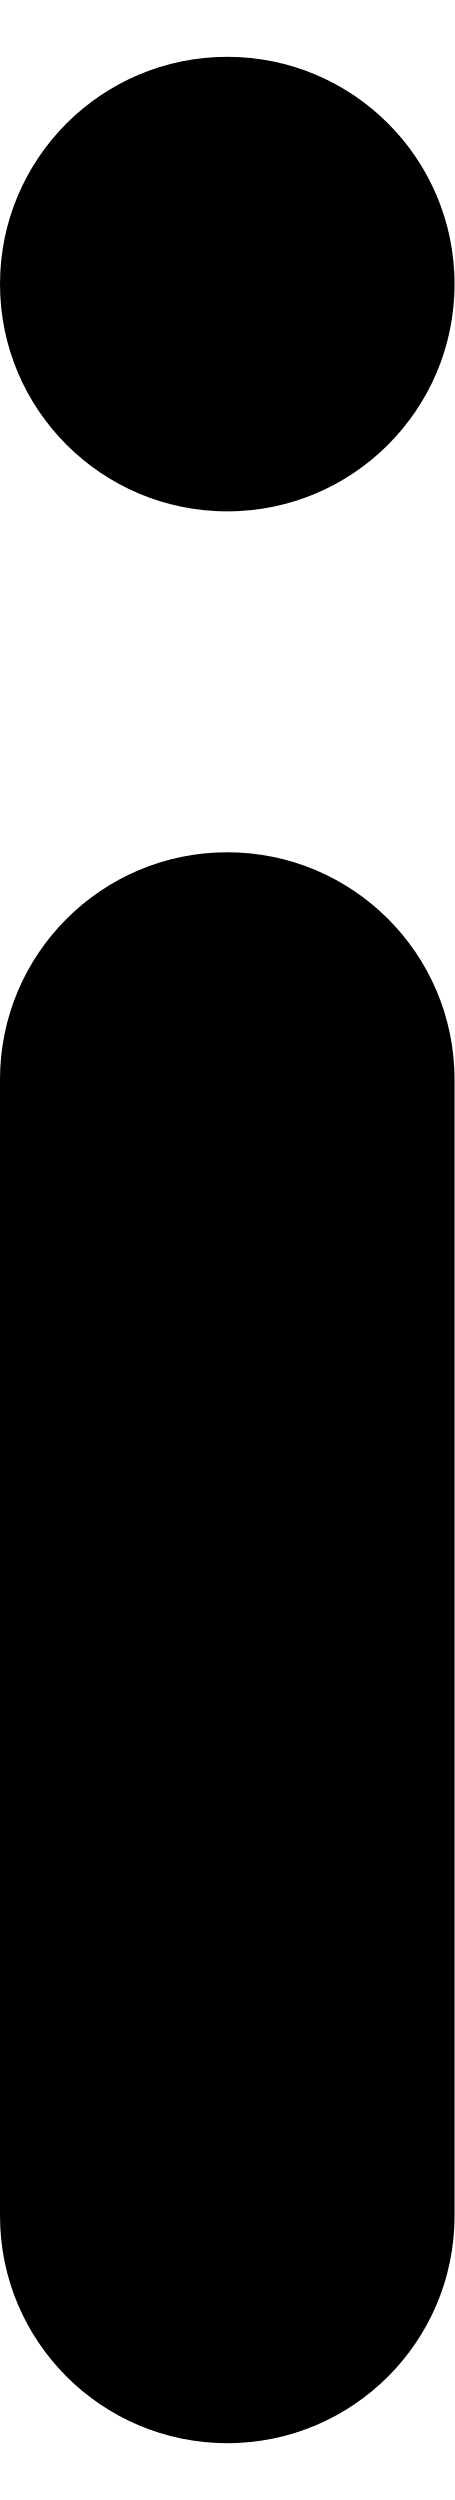
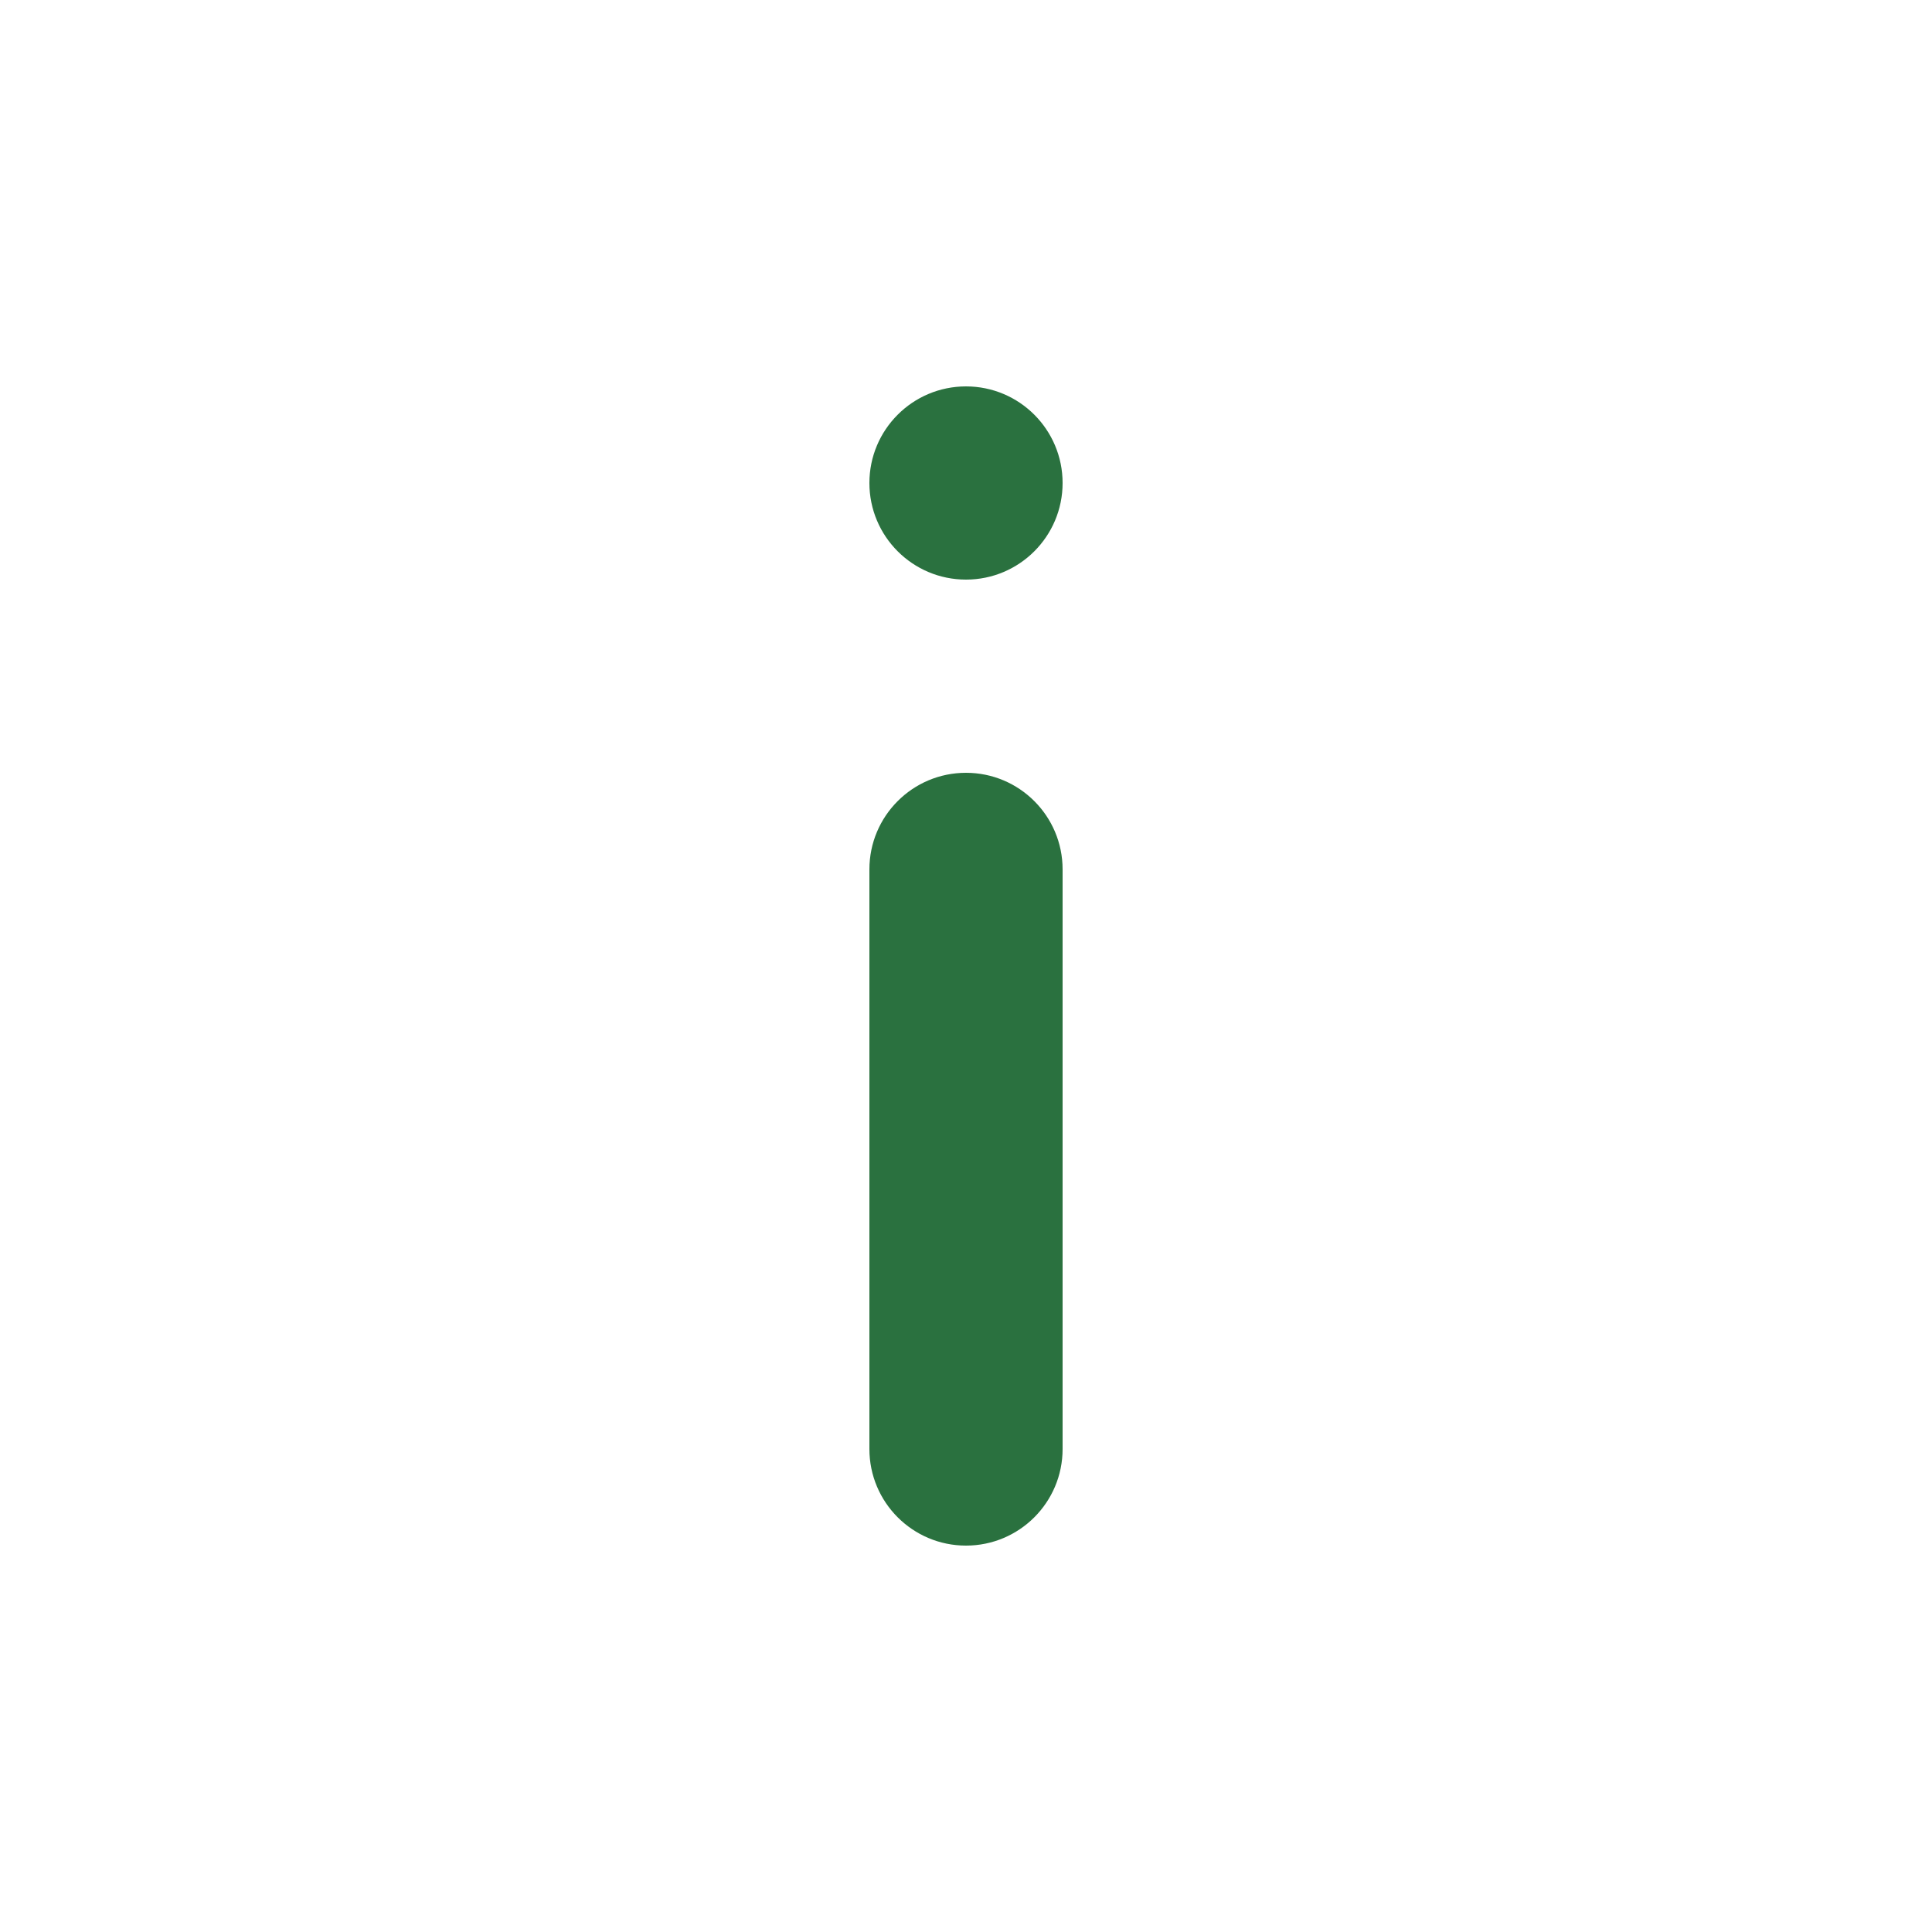
- <svg xmlns="http://www.w3.org/2000/svg" fill="currentColor" viewBox="0 0 4 22">
-   <rect width="4" height="14" x="4" y="21.5" rx="2" transform="rotate(-180 4 21.5)" />
-   <circle cx="2" cy="2.5" r="2" transform="rotate(-180 2 2.5)" />
+ <svg xmlns="http://www.w3.org/2000/svg" width="40" height="40" viewBox="0 0 40 40" fill="none">
+   <rect x="18" y="16" width="4" height="16" rx="2" fill="#2A713F" />
+   <circle cx="20" cy="10" r="2" fill="#2A713F" />
</svg>
